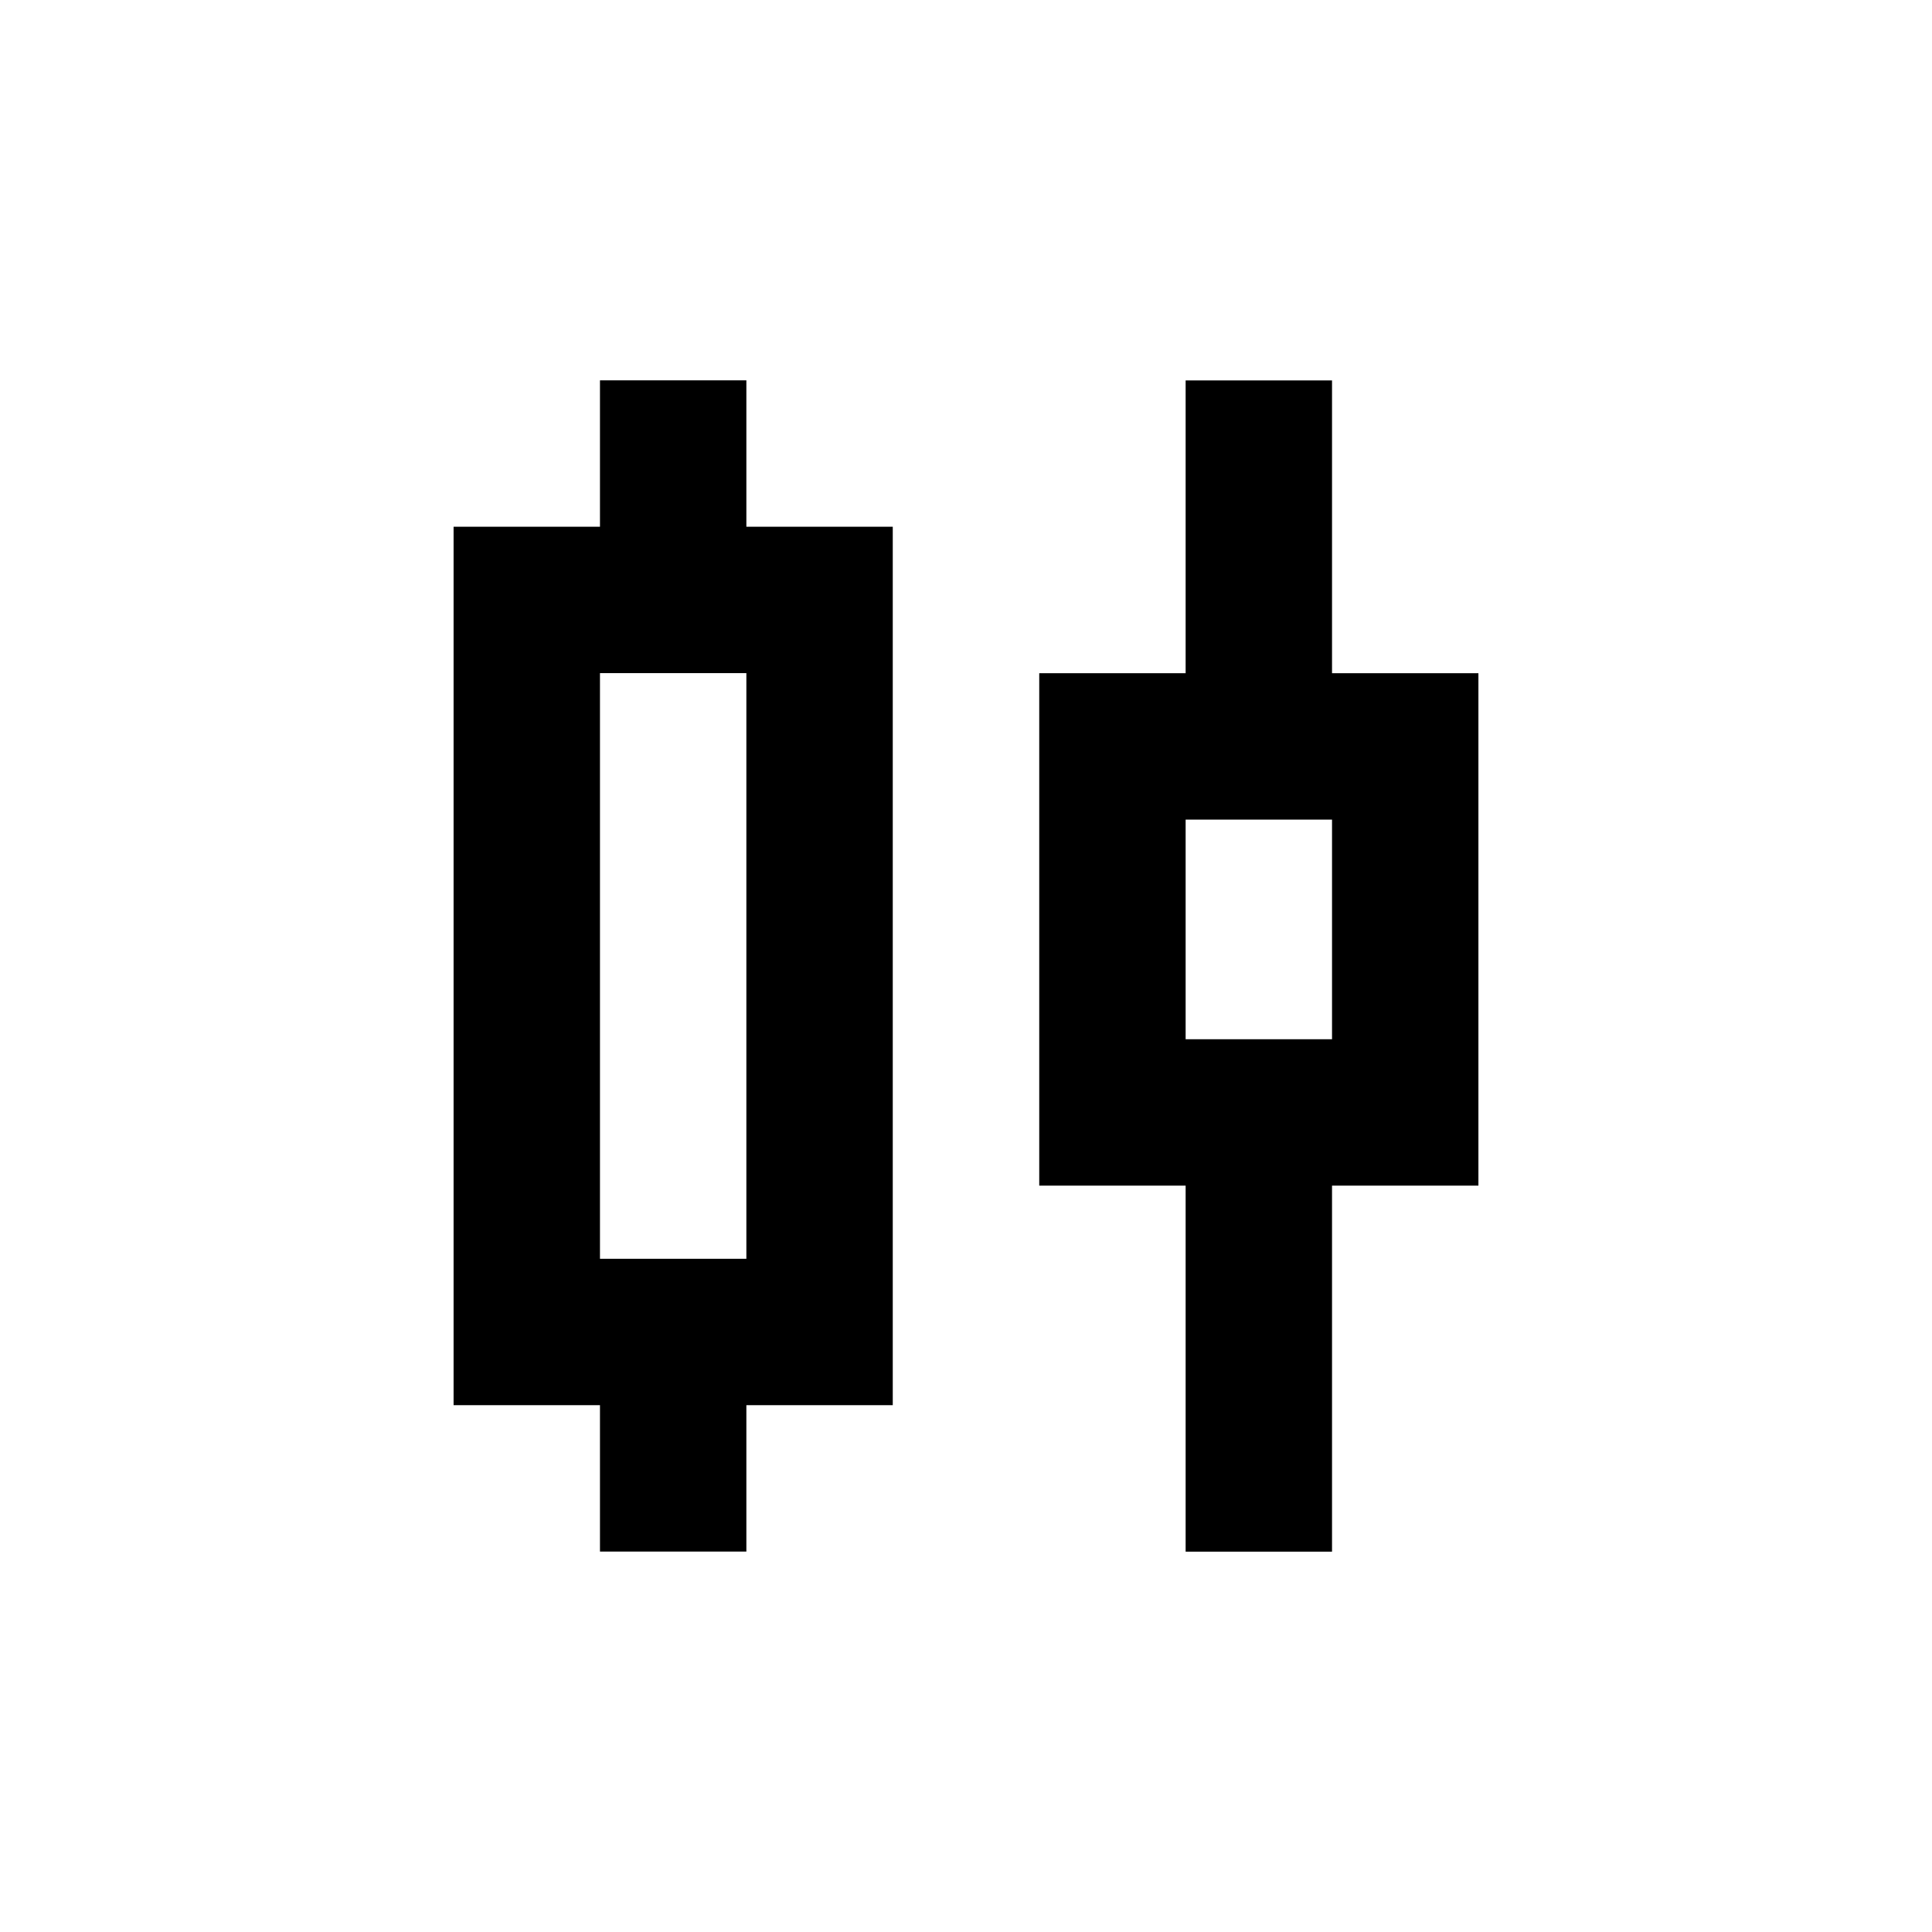
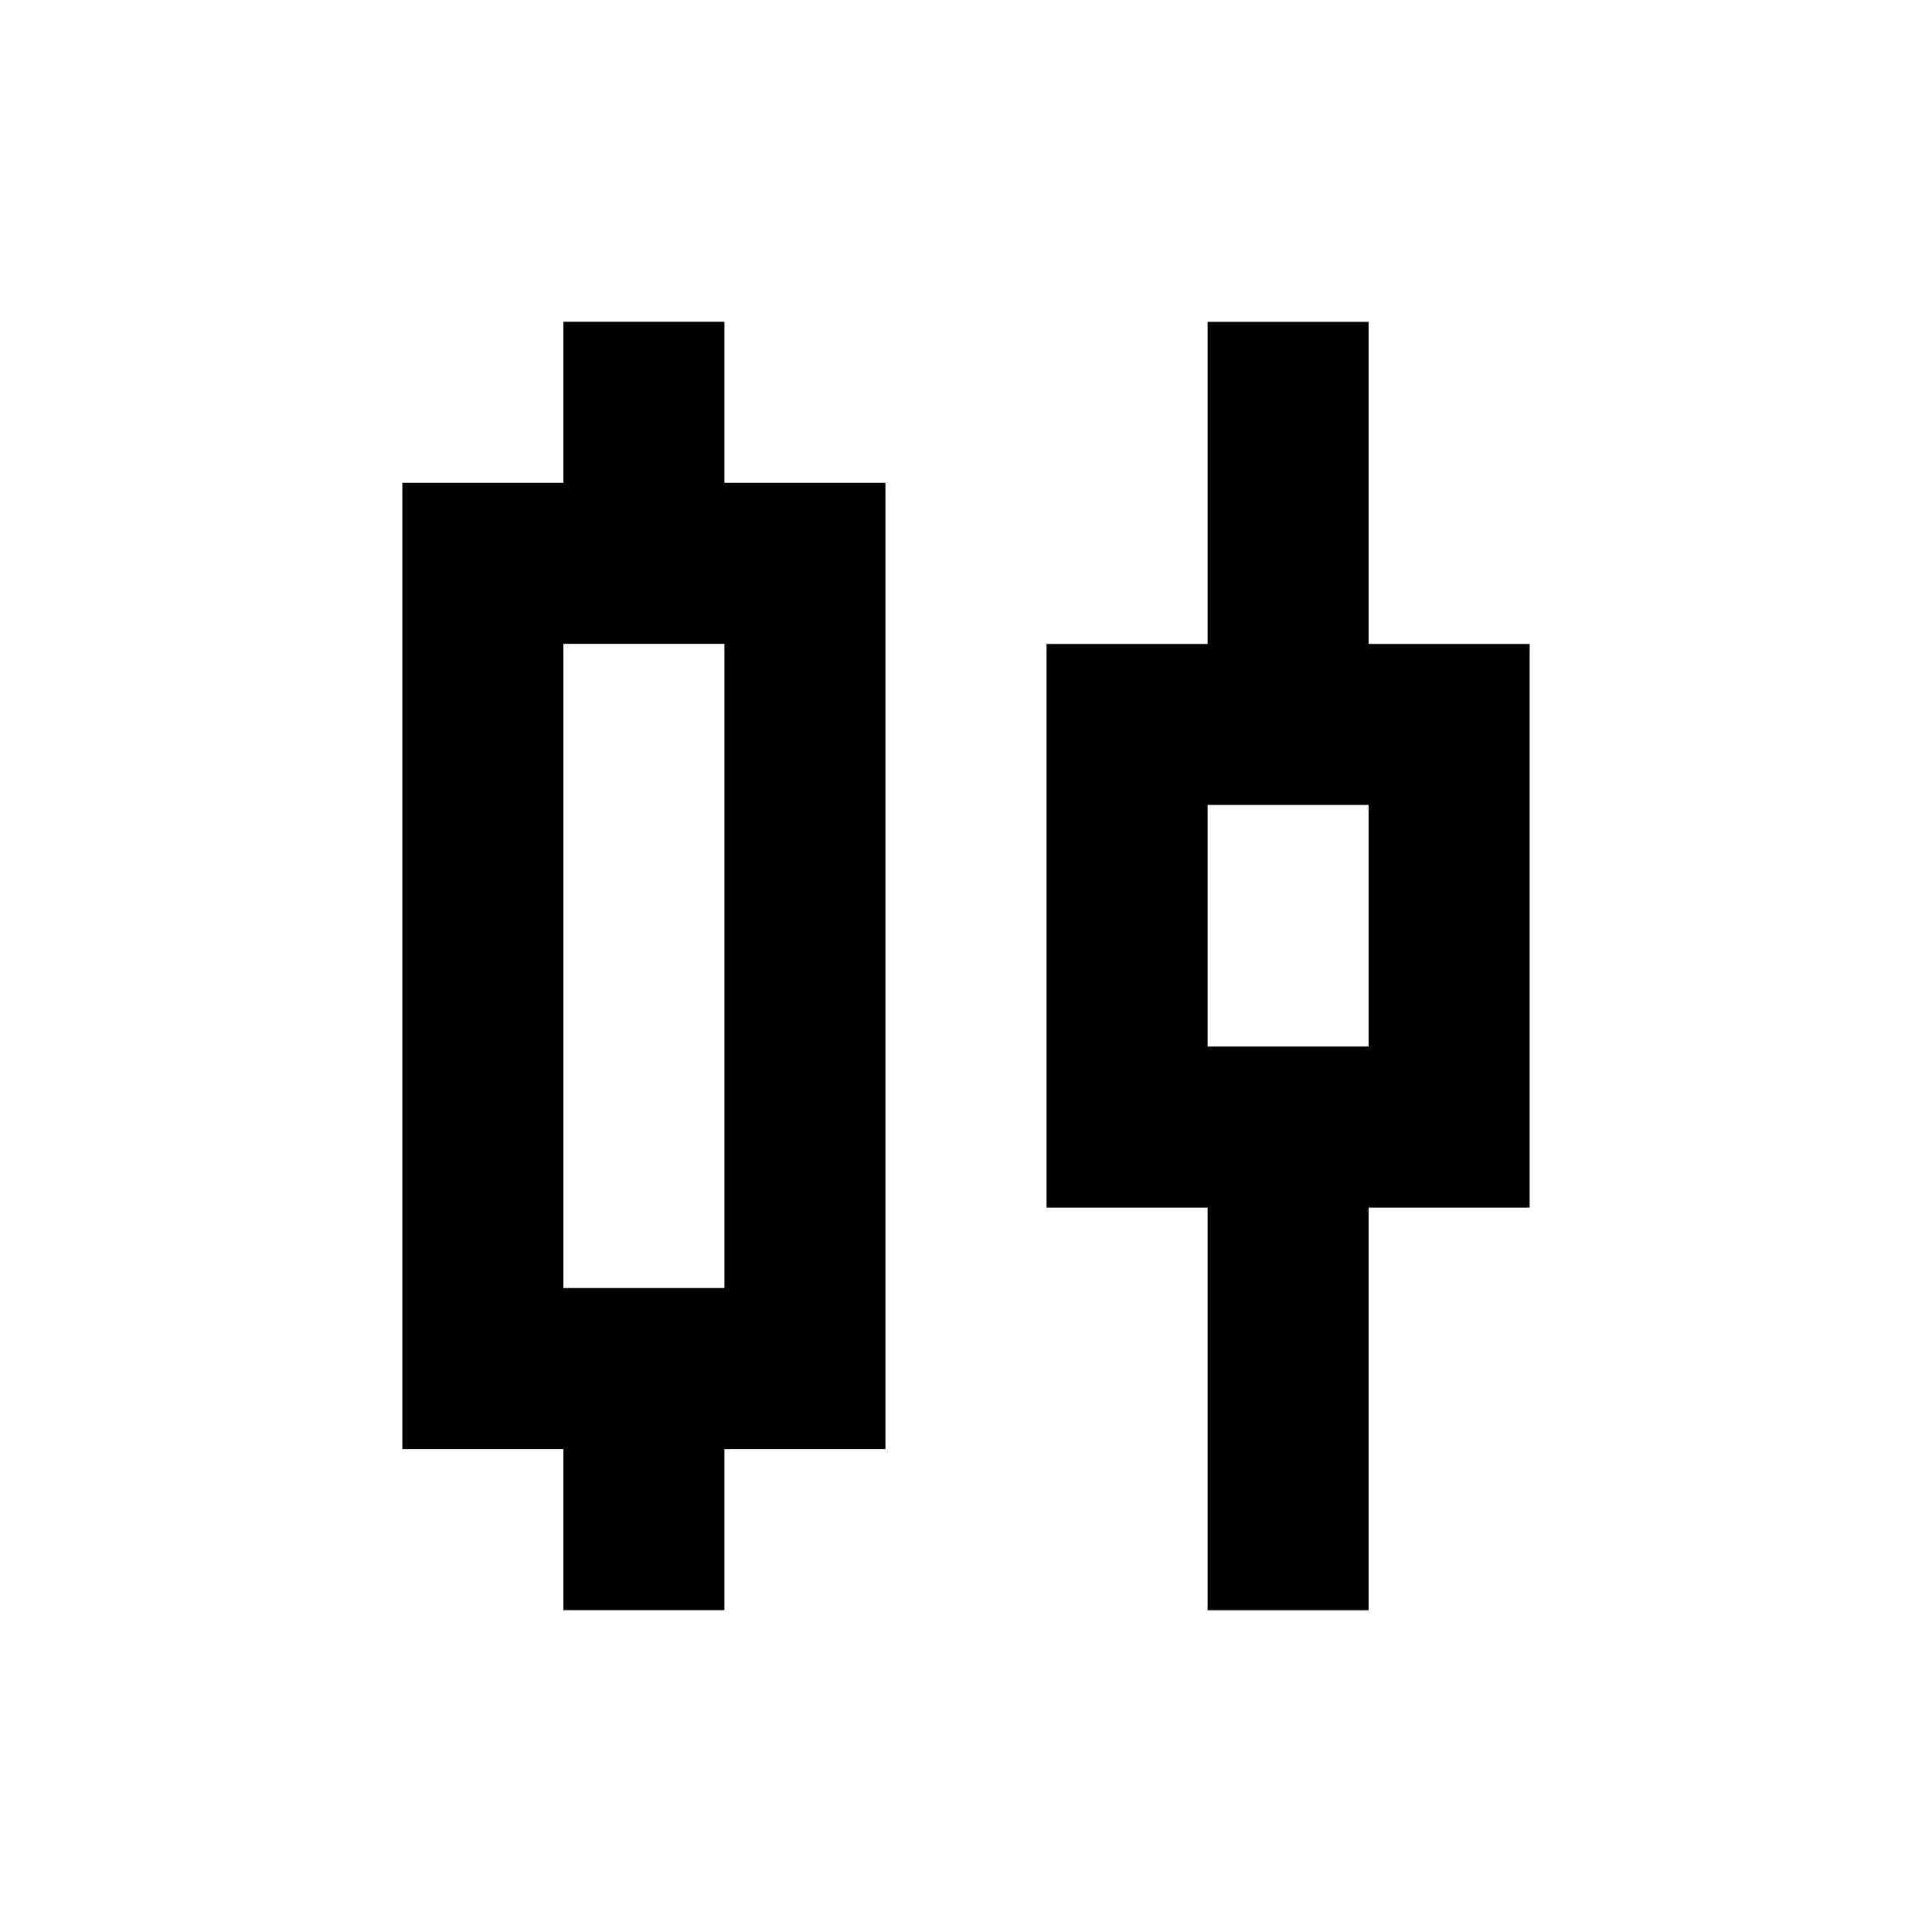
- <svg xmlns="http://www.w3.org/2000/svg" width="24" height="24" viewBox="2 1 20 22" fill="none">
+ <svg xmlns="http://www.w3.org/2000/svg" width="24" height="24" viewBox="3 2 18 20" fill="none">
  <path fill="currentColor" d="m9.499 5.331h-1.667v1.667h-1.667v10.003h1.667v1.667h1.667v-1.667h1.667v-10.003h-1.667zm0 10.003h-1.667v-6.669h1.667z" />
  <path fill="currentColor" d="m17.835 8.666h-1.667v-3.334h-1.667v3.334h-1.667v5.835h1.667v4.168h1.667v-4.168h1.667zm-1.667 4.168h-1.667v-2.501h1.667z" />
</svg>
